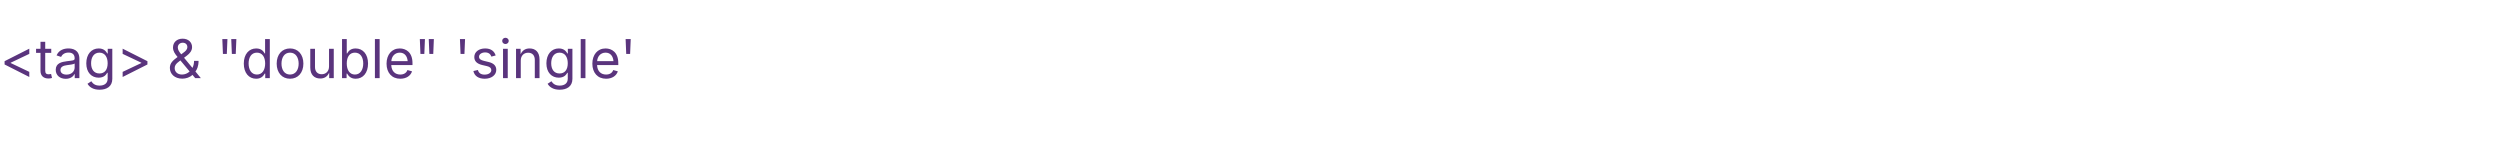
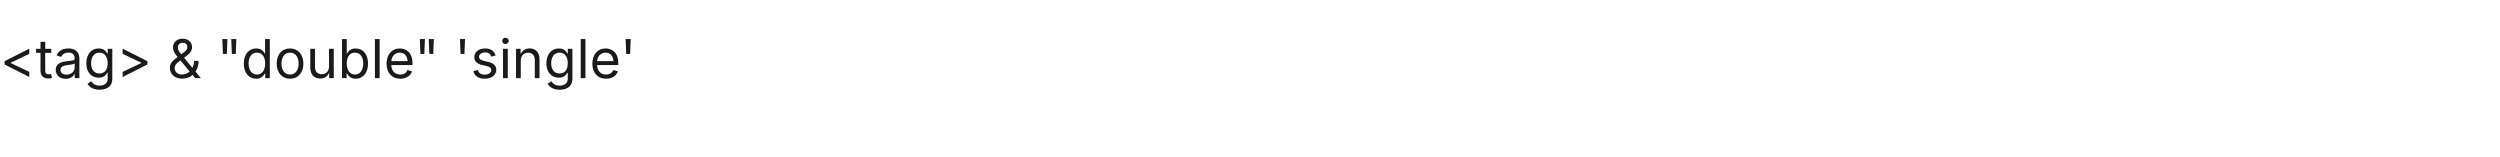
<svg xmlns="http://www.w3.org/2000/svg" viewBox="0 0 512 32" role="img" data-vi-canvas="1" font-family="Inter" aria-label="&lt;tag&gt; &amp; &quot;double&quot; 'single'">
  <g transform="translate(0, 0)">
    <g transform="translate(0, 0)">
-       <text x="0" y="16" text-anchor="start" fill="#5A347D" font-weight="400" font-size="11">&lt;tag&gt; &amp; "double" 'single'</text>
+       <text x="0" y="16" text-anchor="start" fill="#1C191A" font-weight="400" font-size="11" style="fill:#1C191A;fill:var(--vi-text-primary, color(xyz-d65 0.01 0.01 0.011));">&lt;tag&gt; &amp; "double" 'single'</text>
    </g>
  </g>
</svg>
